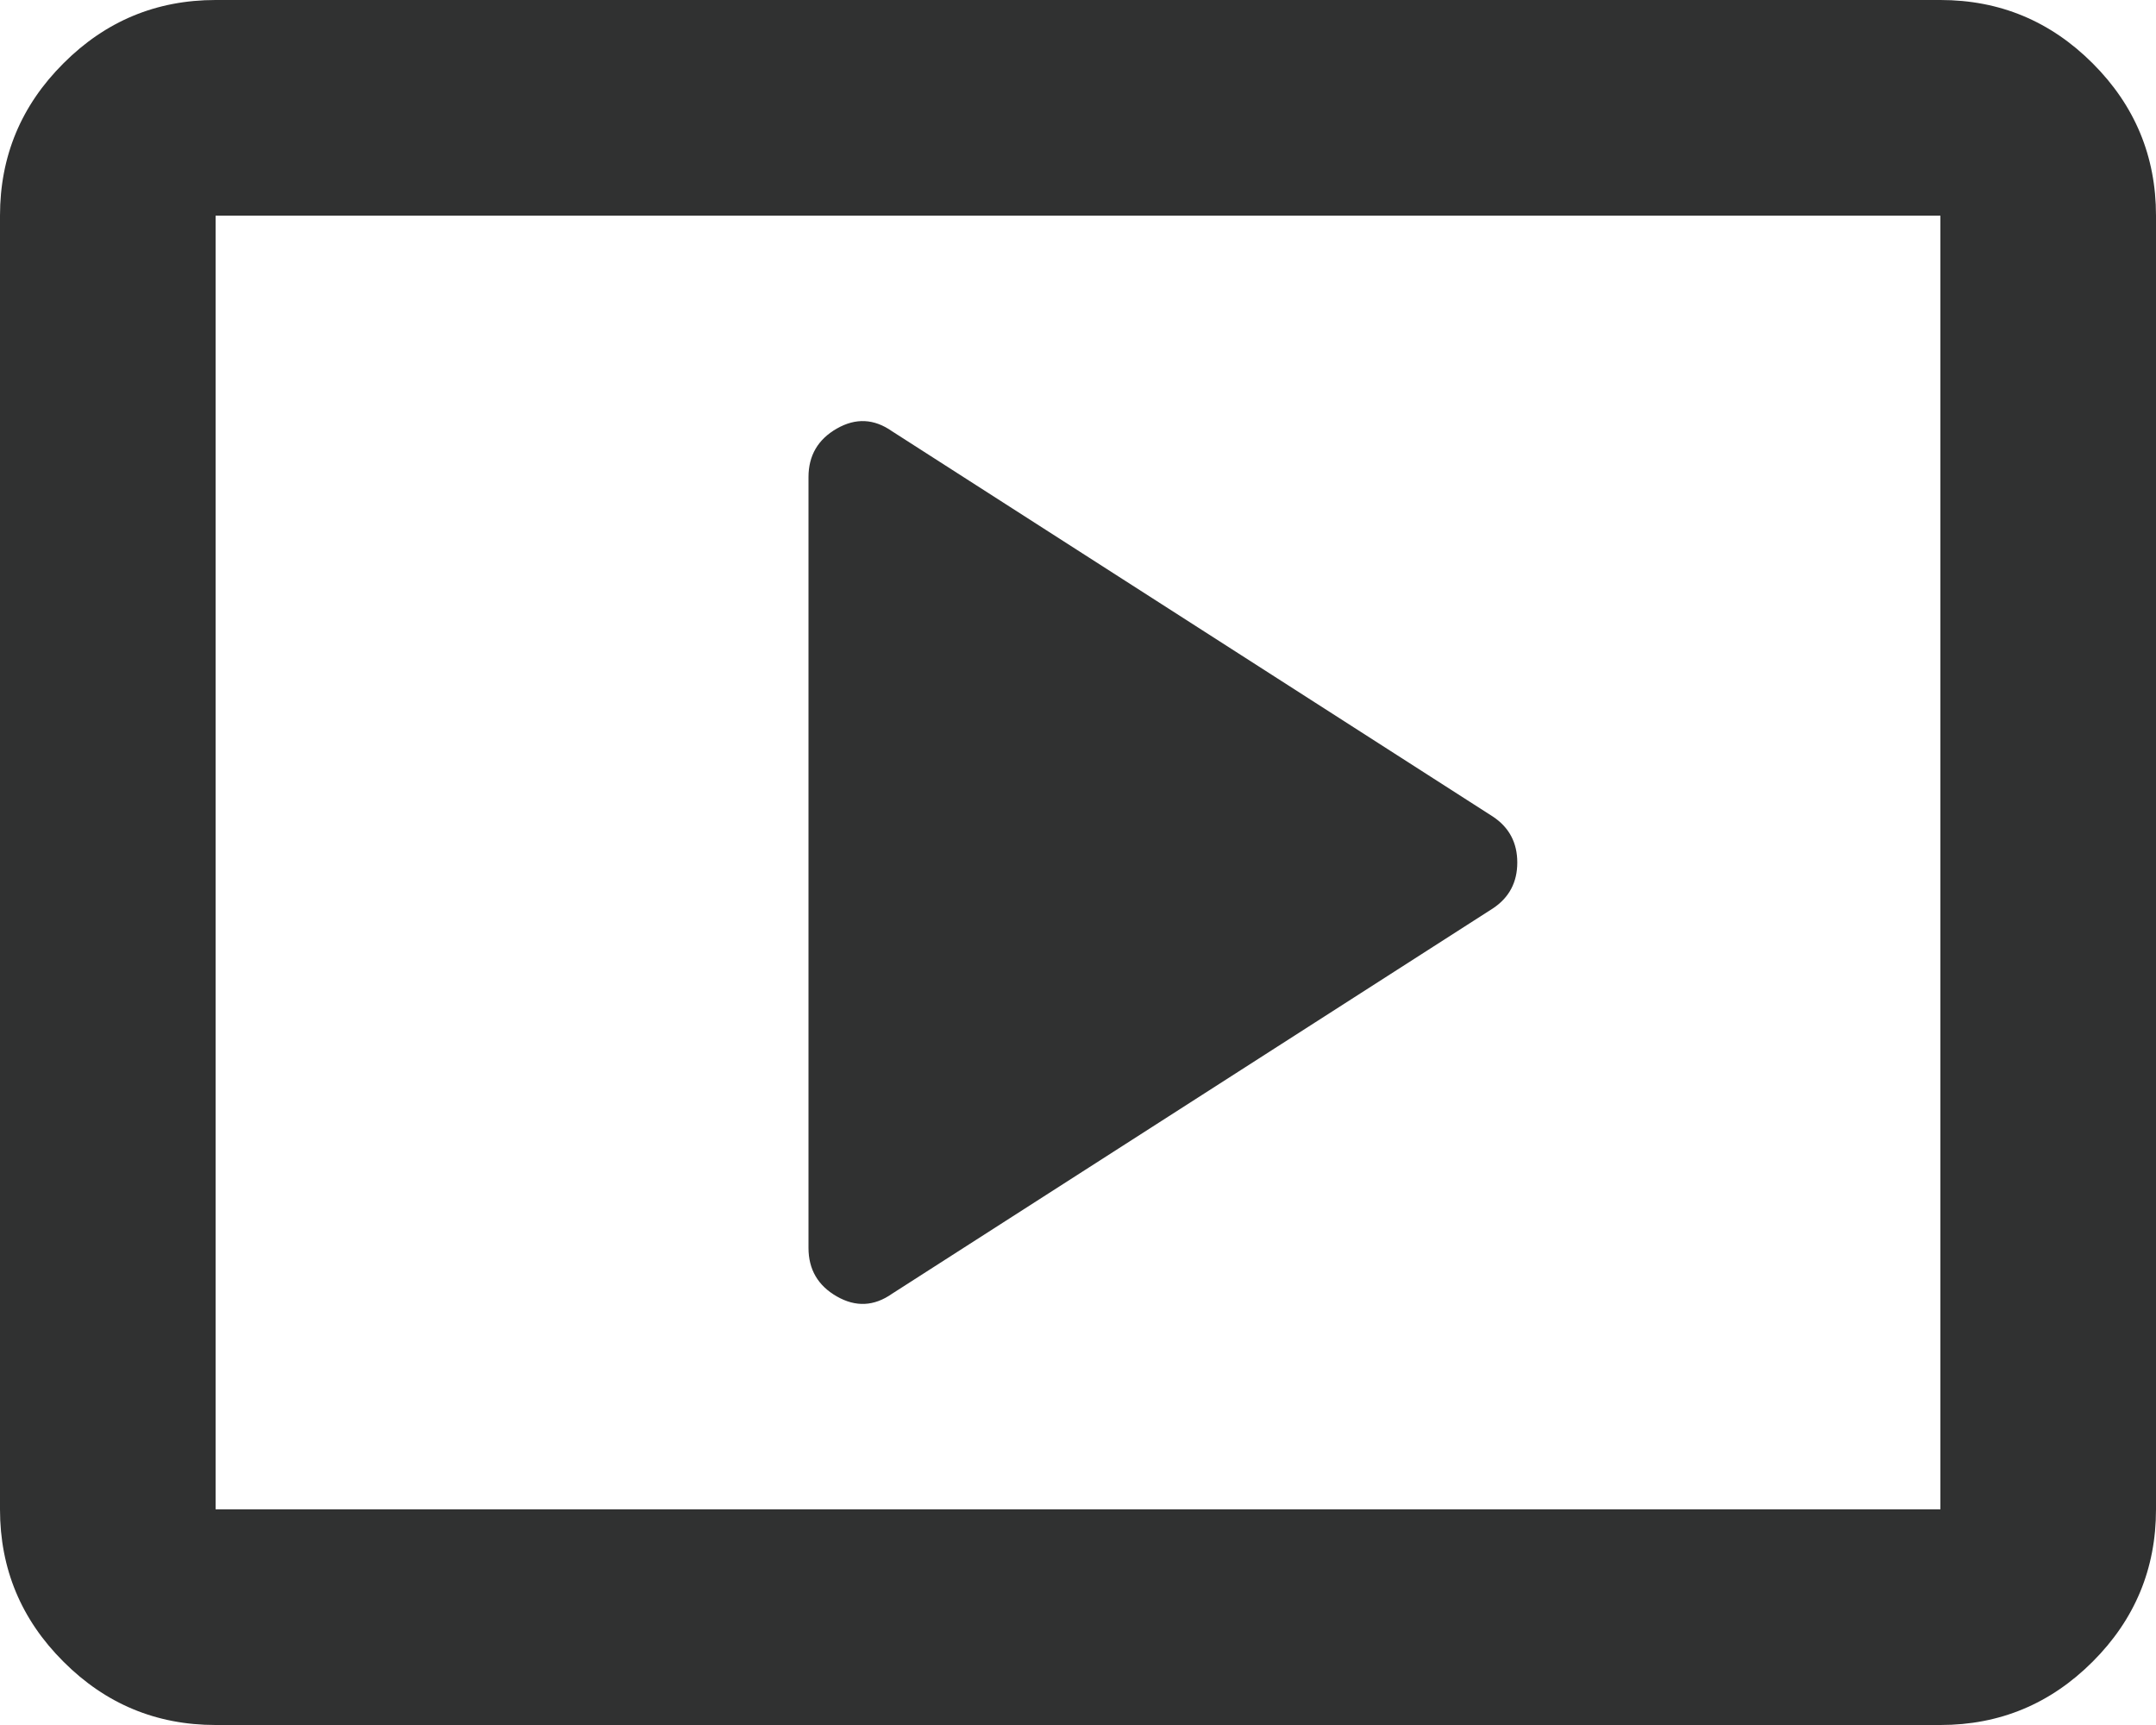
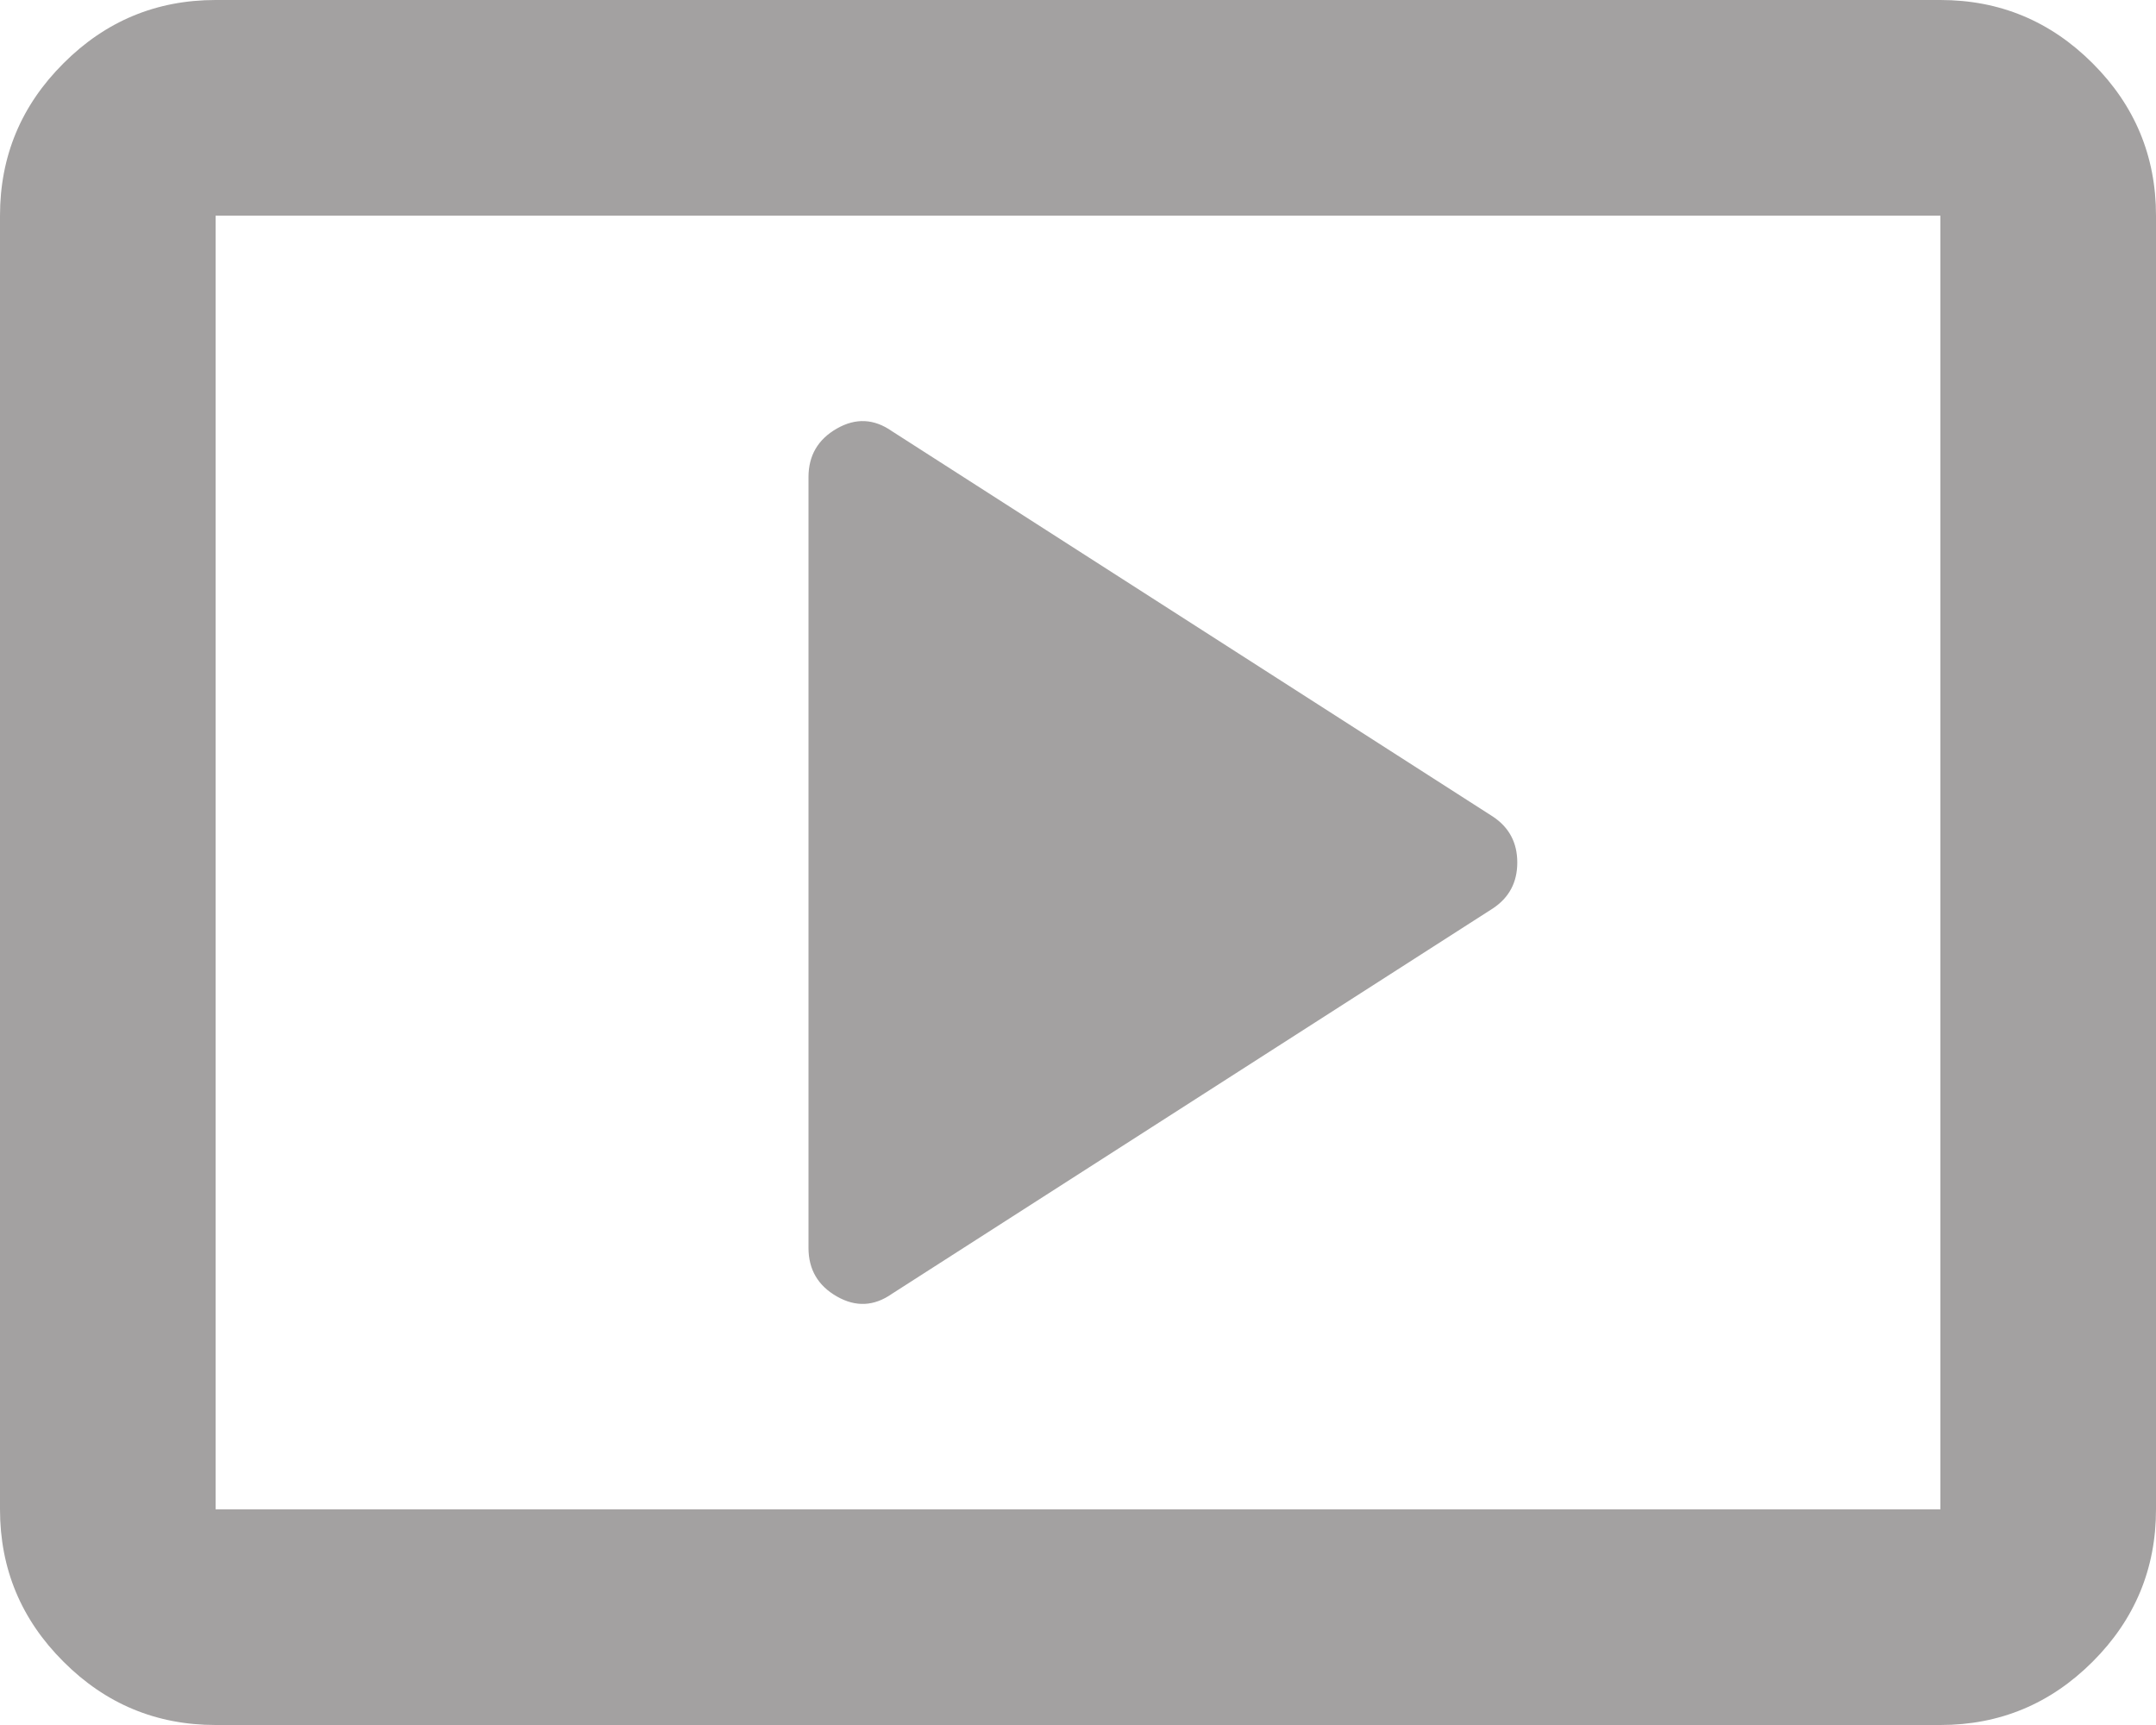
<svg xmlns="http://www.w3.org/2000/svg" width="20" height="16" viewBox="0 0 20 16" fill="none">
-   <path d="M8.275 12L13.85 8.425C14 8.325 14.075 8.183 14.075 8C14.075 7.817 14 7.675 13.85 7.575L8.275 4C8.108 3.883 7.938 3.875 7.763 3.975C7.588 4.075 7.5 4.225 7.5 4.425V11.575C7.5 11.775 7.588 11.925 7.763 12.025C7.938 12.125 8.108 12.117 8.275 12ZM2 16C1.45 16 0.979 15.804 0.588 15.412C0.196 15.021 0 14.55 0 14V2C0 1.45 0.196 0.979 0.588 0.588C0.979 0.196 1.45 0 2 0H18C18.55 0 19.021 0.196 19.413 0.588C19.804 0.979 20 1.45 20 2V14C20 14.55 19.804 15.021 19.413 15.412C19.021 15.804 18.55 16 18 16H2ZM2 14H18V2H2V14Z" fill="#303131" />
+   <path d="M8.275 12L13.85 8.425C14 8.325 14.075 8.183 14.075 8C14.075 7.817 14 7.675 13.85 7.575L8.275 4C8.108 3.883 7.938 3.875 7.763 3.975C7.588 4.075 7.5 4.225 7.5 4.425V11.575C7.5 11.775 7.588 11.925 7.763 12.025C7.938 12.125 8.108 12.117 8.275 12ZM2 16C1.45 16 0.979 15.804 0.588 15.412C0.196 15.021 0 14.55 0 14V2C0 1.45 0.196 0.979 0.588 0.588C0.979 0.196 1.45 0 2 0H18C18.55 0 19.021 0.196 19.413 0.588C19.804 0.979 20 1.45 20 2V14C20 14.55 19.804 15.021 19.413 15.412C19.021 15.804 18.55 16 18 16H2ZM2 14H18V2H2V14Z" fill="#A3A1A1" />
</svg>
